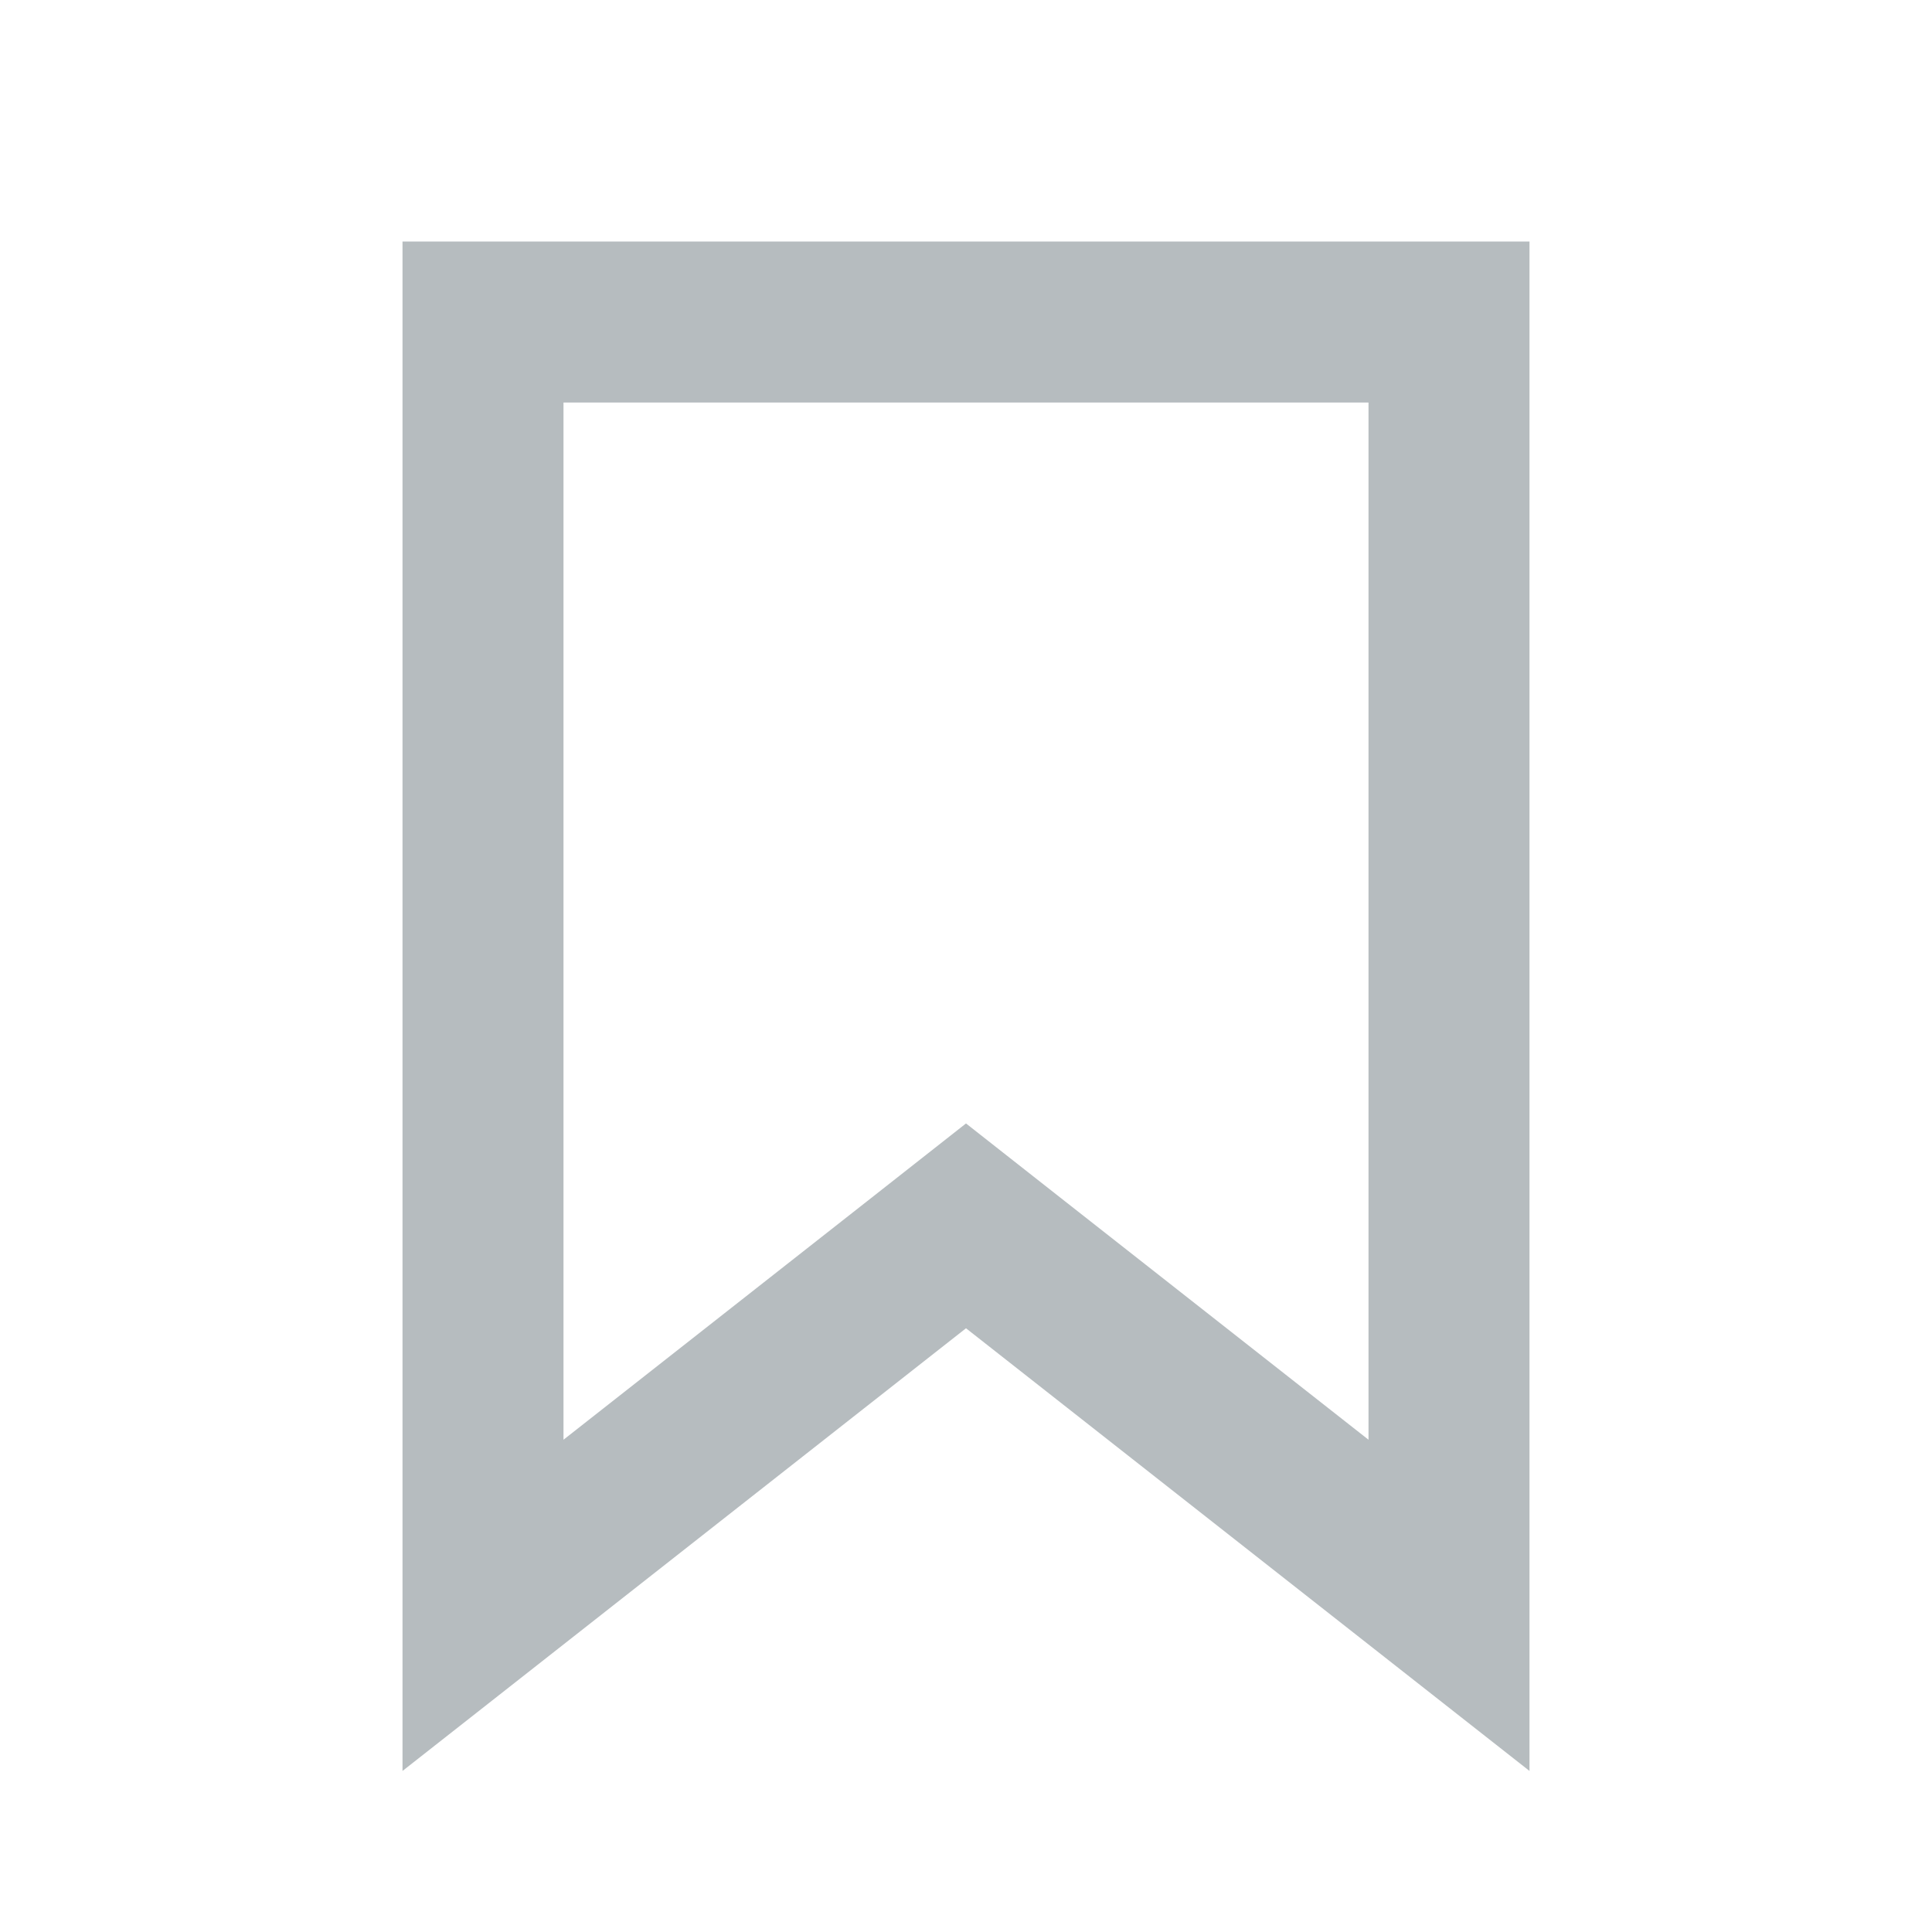
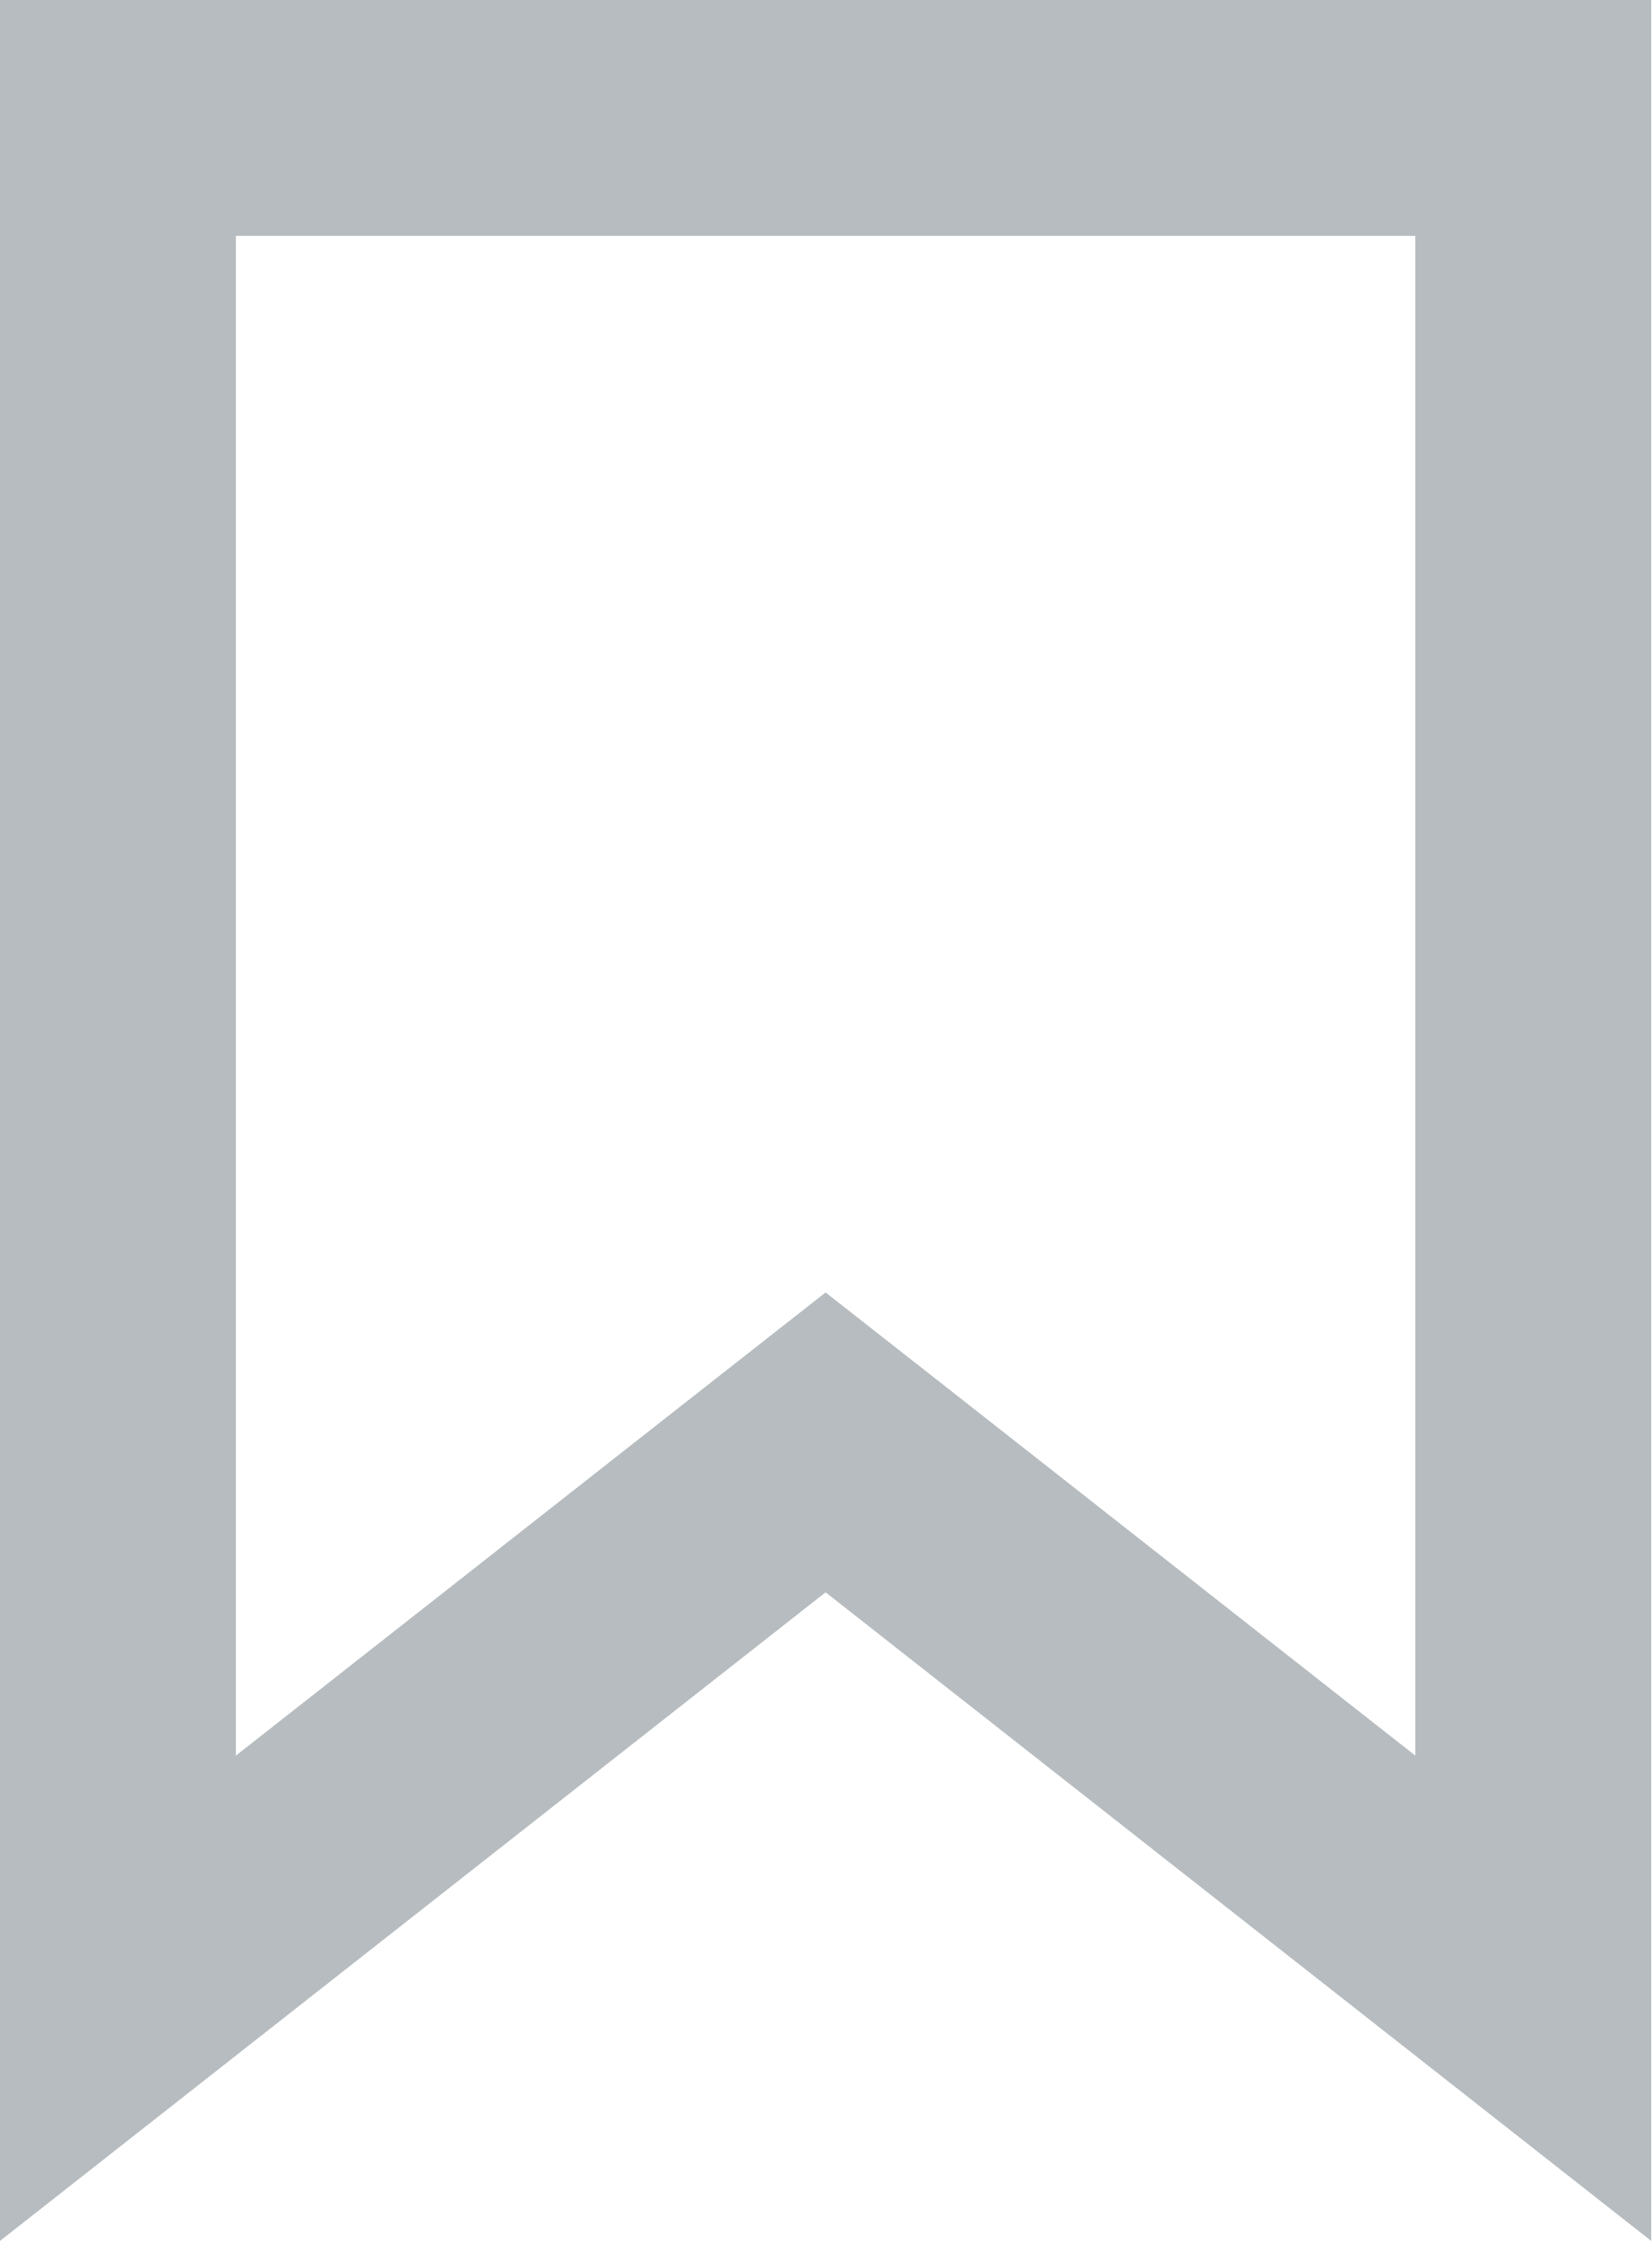
- <svg xmlns="http://www.w3.org/2000/svg" width="24" height="24" fill="none">
-   <path stroke="#B6BCBF" stroke-width="2" d="M11.382 15.714 6 19.942V4h12v15.942l-5.382-4.228-.618-.486-.618.486Z" />
+ <svg xmlns="http://www.w3.org/2000/svg" width="14" height="19" viewBox="0 0 14 19" fill="none">
+   <path d="M13 1V16.942L7.618 12.714L7 12.229L6.382 12.714L1 16.942V1H13Z" stroke="#B6BCBF" stroke-width="2" />
</svg>
